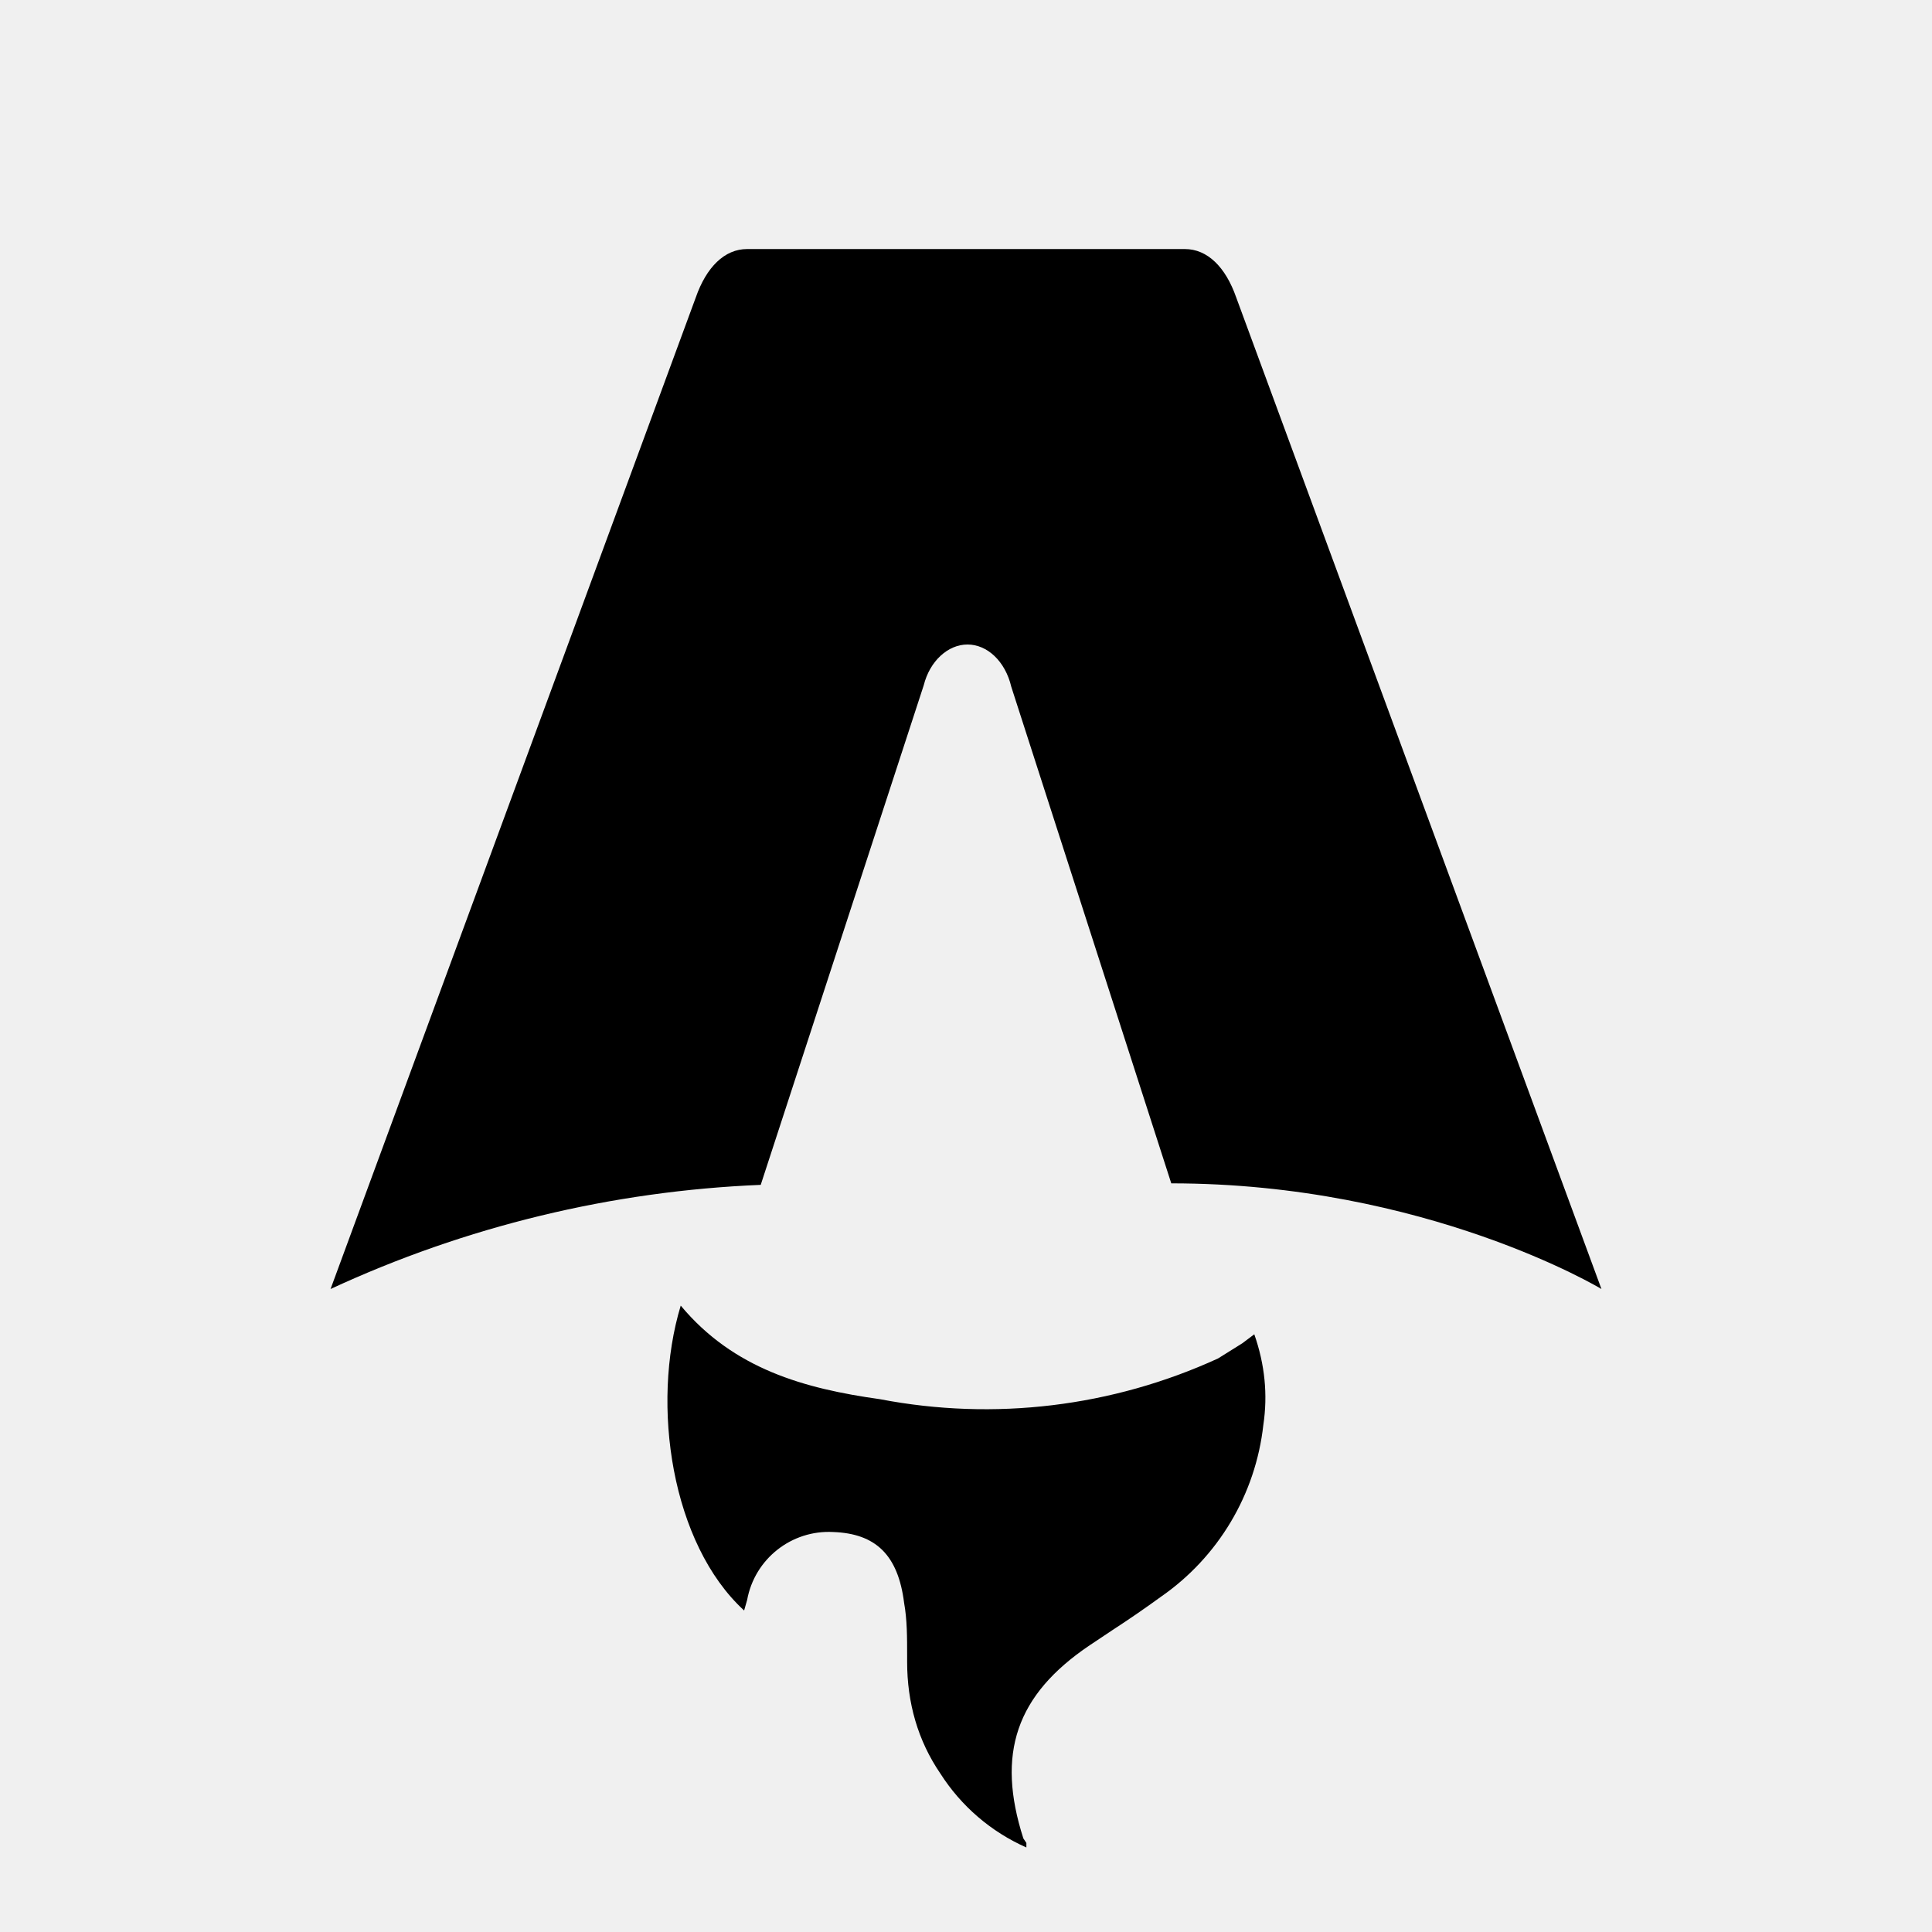
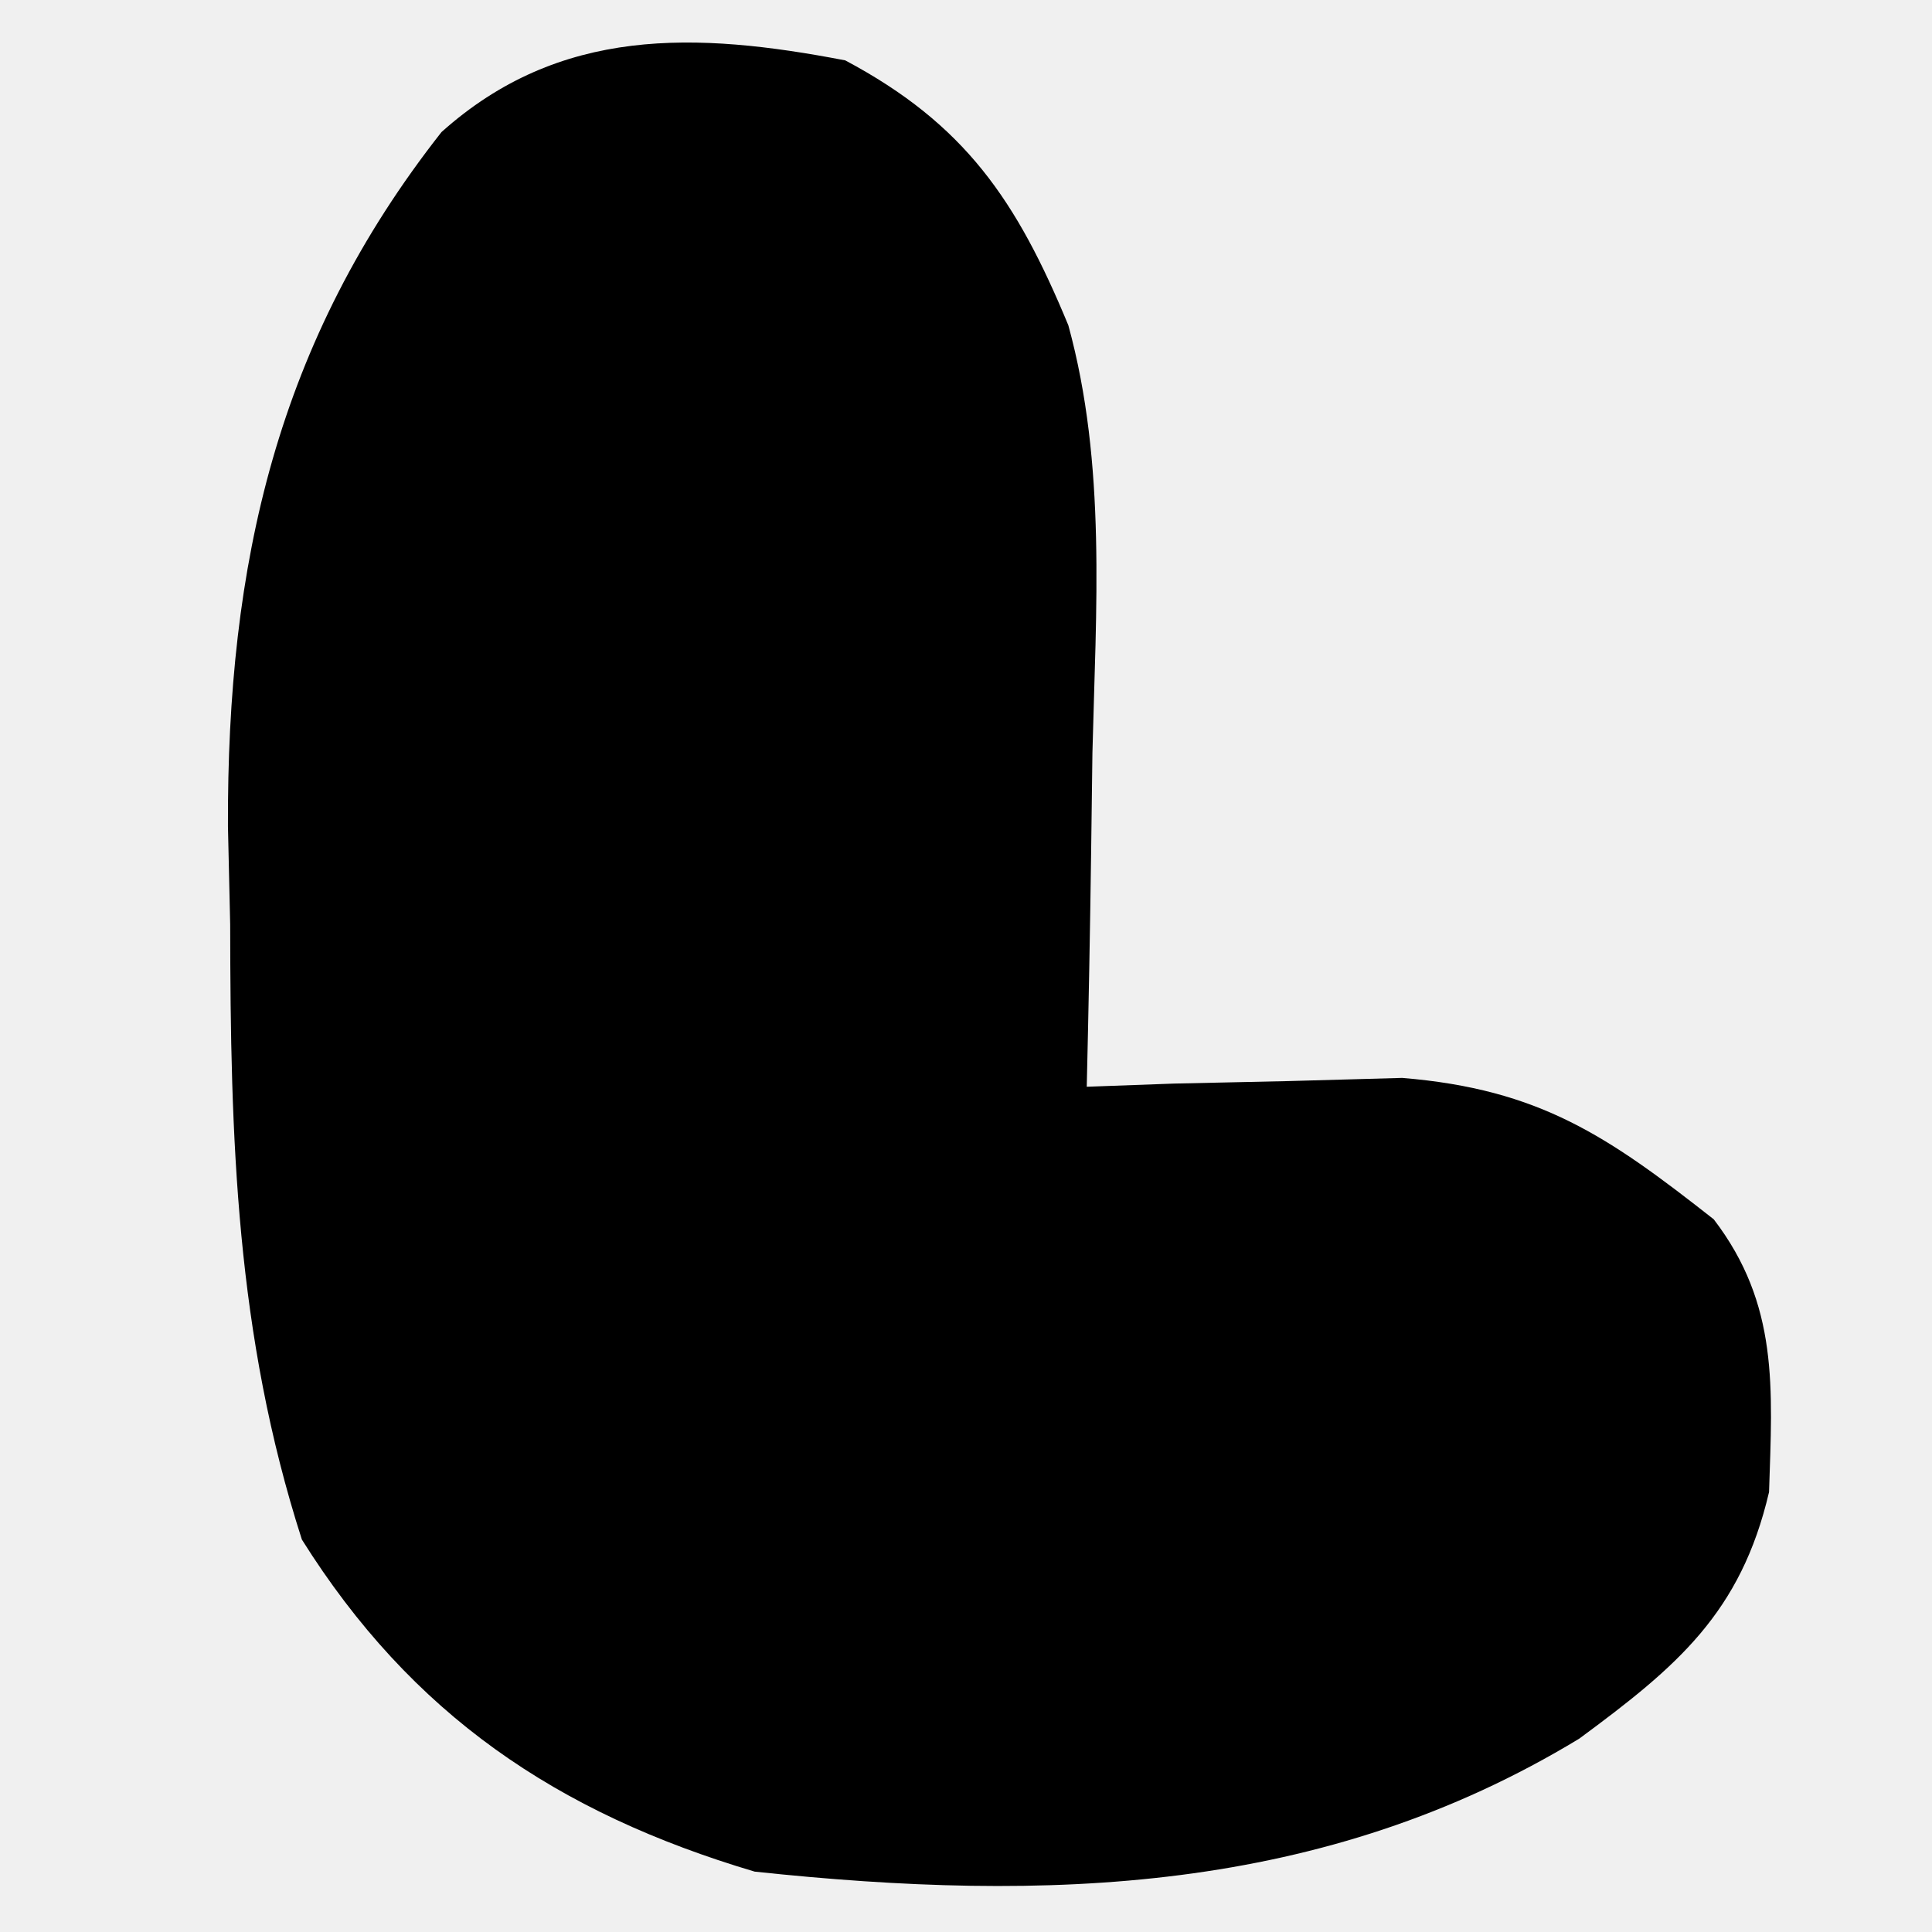
- <svg xmlns="http://www.w3.org/2000/svg" fill="none" viewBox="0 0 128 128">
-   <path d="M50.4 78.5a75.1 75.1 0 0 0-28.5 6.9l24.2-65.7c.7-2 1.9-3.2 3.4-3.2h29c1.5 0 2.7 1.2 3.4 3.2l24.2 65.7s-11.6-7-28.5-7L67 45.5c-.4-1.7-1.6-2.8-2.9-2.8-1.3 0-2.5 1.1-2.9 2.7L50.4 78.5Zm-1.1 28.2Zm-4.2-20.2c-2 6.6-.6 15.8 4.2 20.2a17.5 17.5 0 0 1 .2-.7 5.5 5.5 0 0 1 5.7-4.5c2.8.1 4.3 1.5 4.7 4.7.2 1.1.2 2.3.2 3.5v.4c0 2.7.7 5.2 2.2 7.4a13 13 0 0 0 5.7 4.9v-.3l-.2-.3c-1.8-5.6-.5-9.5 4.4-12.8l1.5-1a73 73 0 0 0 3.2-2.2 16 16 0 0 0 6.8-11.4c.3-2 .1-4-.6-6l-.8.6-1.6 1a37 37 0 0 1-22.4 2.7c-5-.7-9.7-2-13.2-6.2Z" />
-   <style>
-         path { fill: #000; }
-         @media (prefers-color-scheme: dark) {
-             path { fill: #FFF; }
-         }
-     </style>
+ <svg xmlns="http://www.w3.org/2000/svg" version="1.1" width="64" height="64">
+   <path d="M0 0 C3.975 2.115 5.683 4.648 7.391 8.778 C8.657 13.398 8.303 18.187 8.188 22.938 C8.167 24.536 8.167 24.536 8.146 26.166 C8.111 28.778 8.062 31.389 8 34 C9.429 33.948 9.429 33.948 10.887 33.895 C12.141 33.867 13.395 33.84 14.688 33.812 C15.929 33.778 17.17 33.743 18.449 33.707 C23.011 34.083 25.261 35.634 28.77 38.391 C30.931 41.218 30.712 43.977 30.602 47.426 C29.666 51.43 27.556 53.205 24.316 55.594 C15.841 60.739 6.673 61.029 -3 60 C-9.566 58.05 -14.365 54.793 -18 49 C-20.185 42.204 -20.367 35.729 -20.375 28.625 C-20.399 27.552 -20.424 26.48 -20.449 25.375 C-20.481 16.681 -18.829 9.311 -13.375 2.375 C-9.464 -1.128 -4.949 -0.952 0 0 Z " fill="#000000" transform="translate(28,2)" />
</svg>
